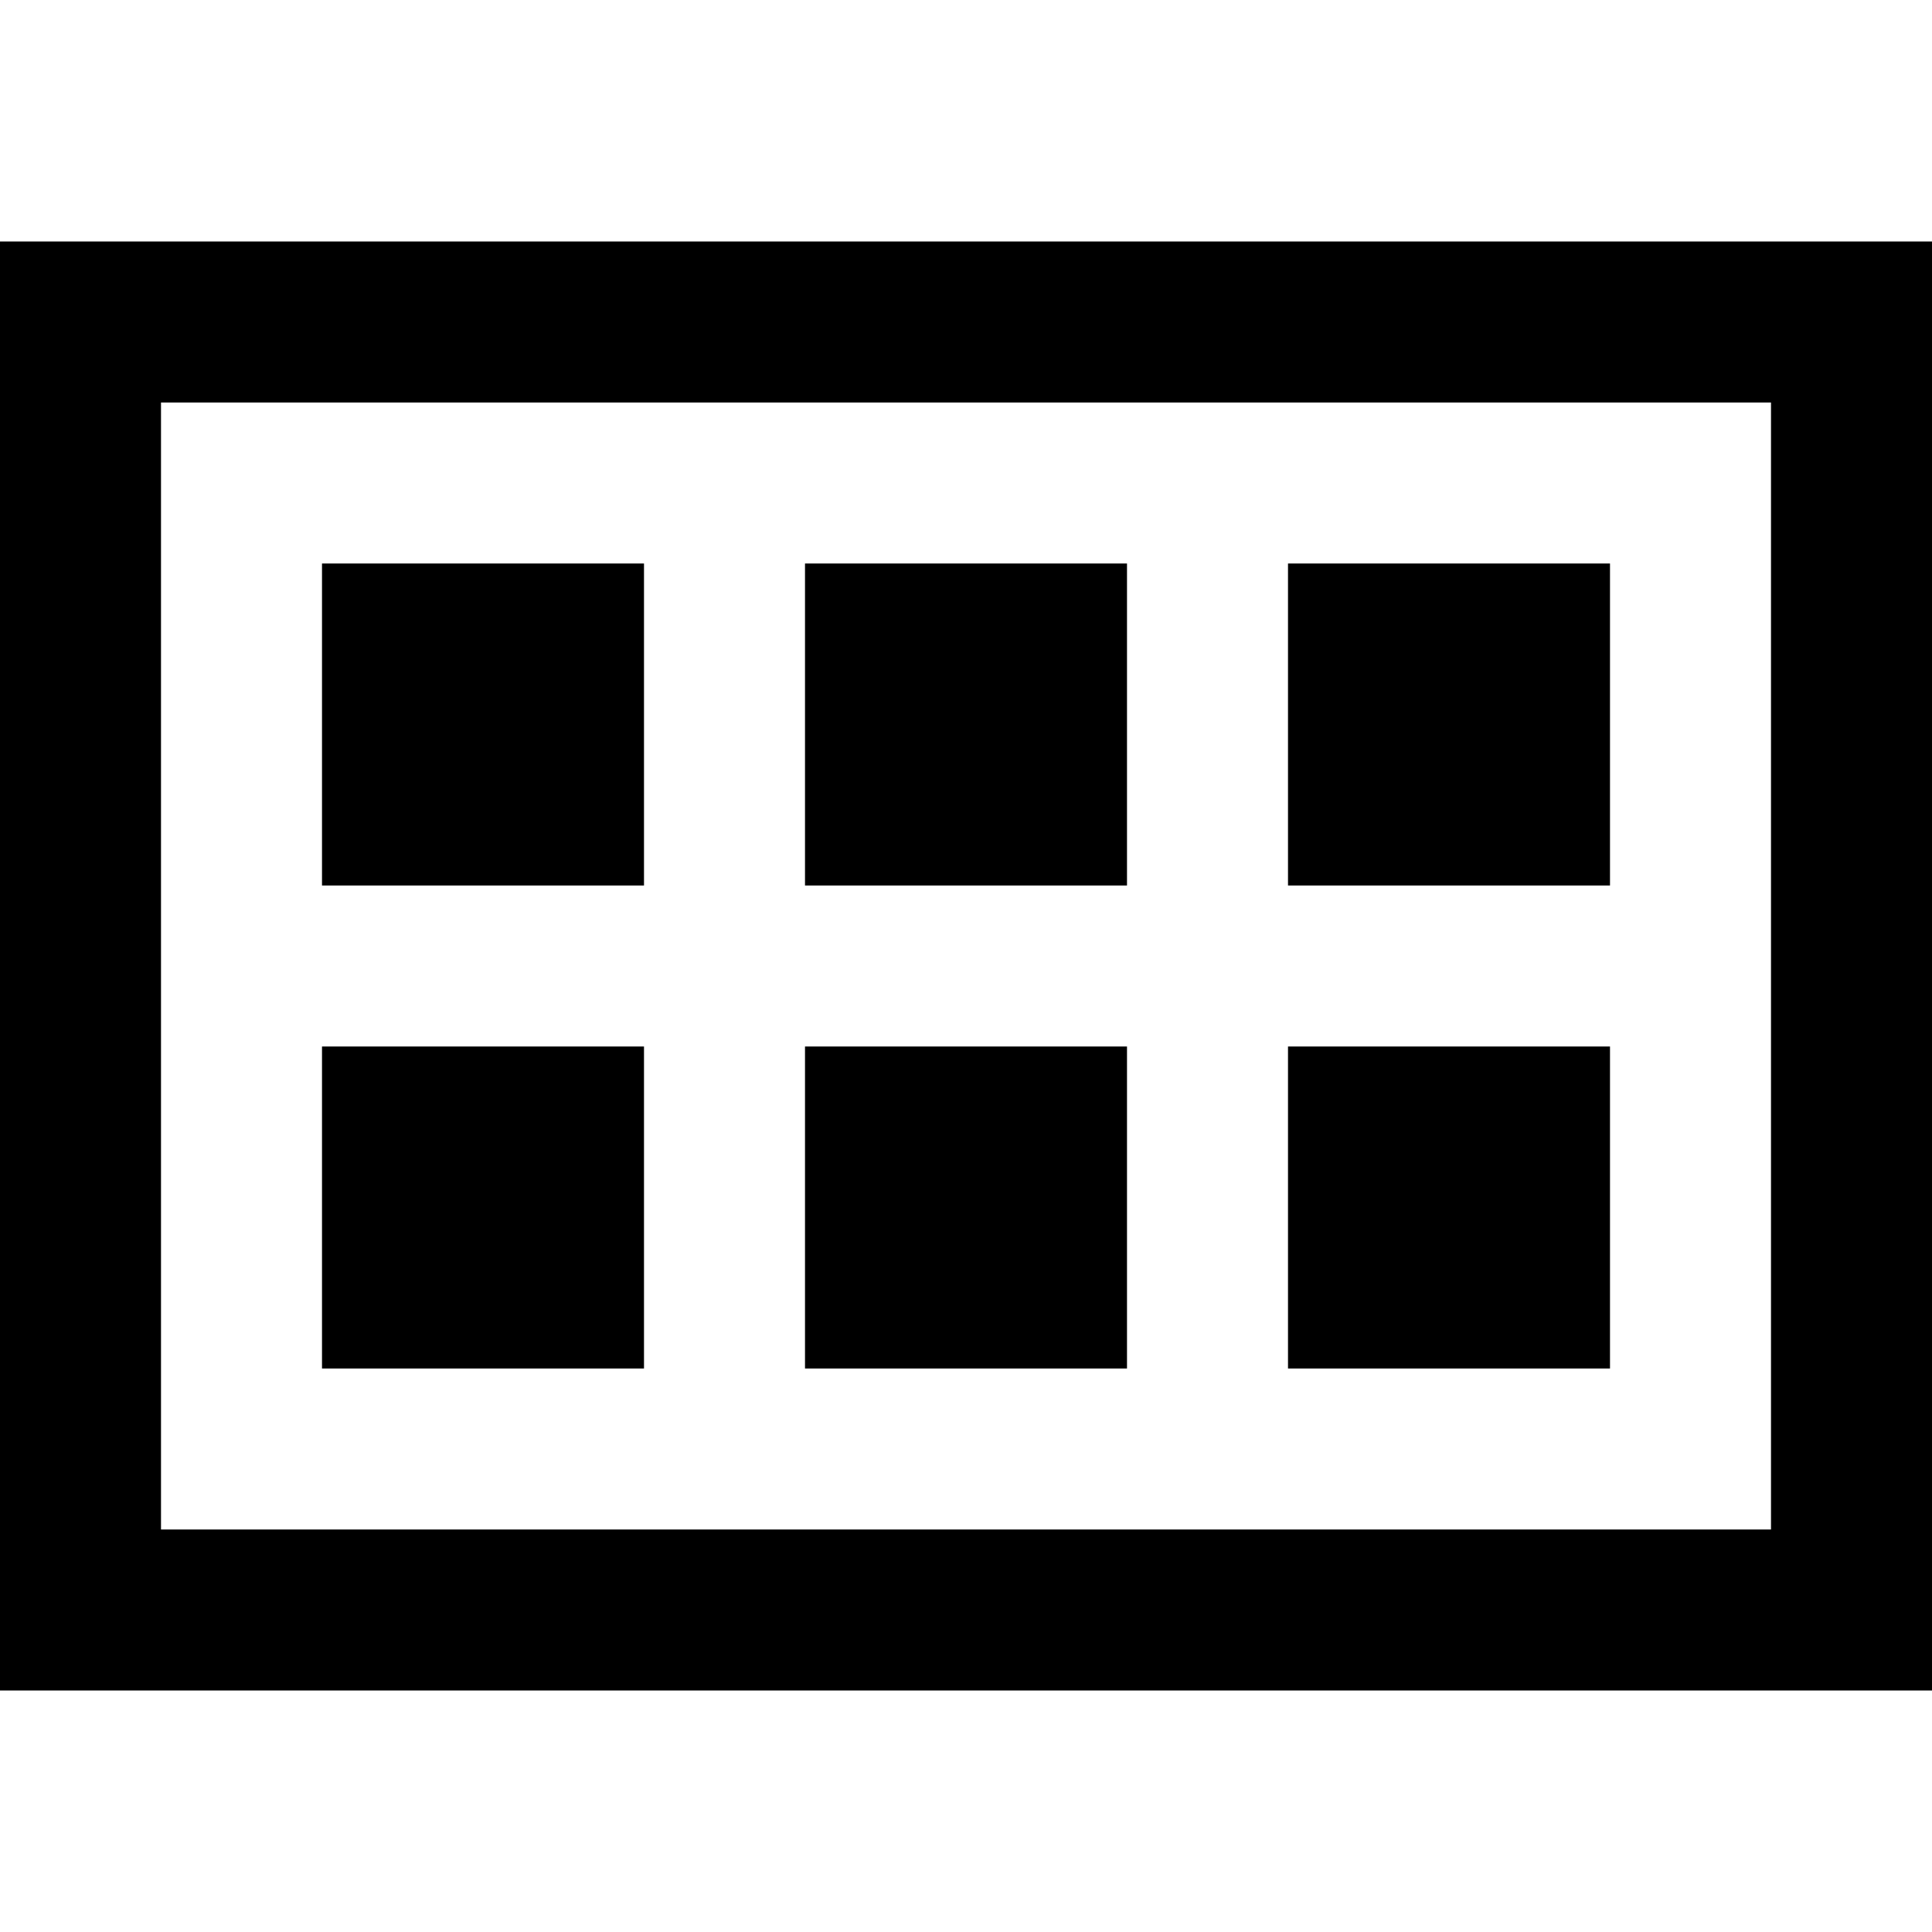
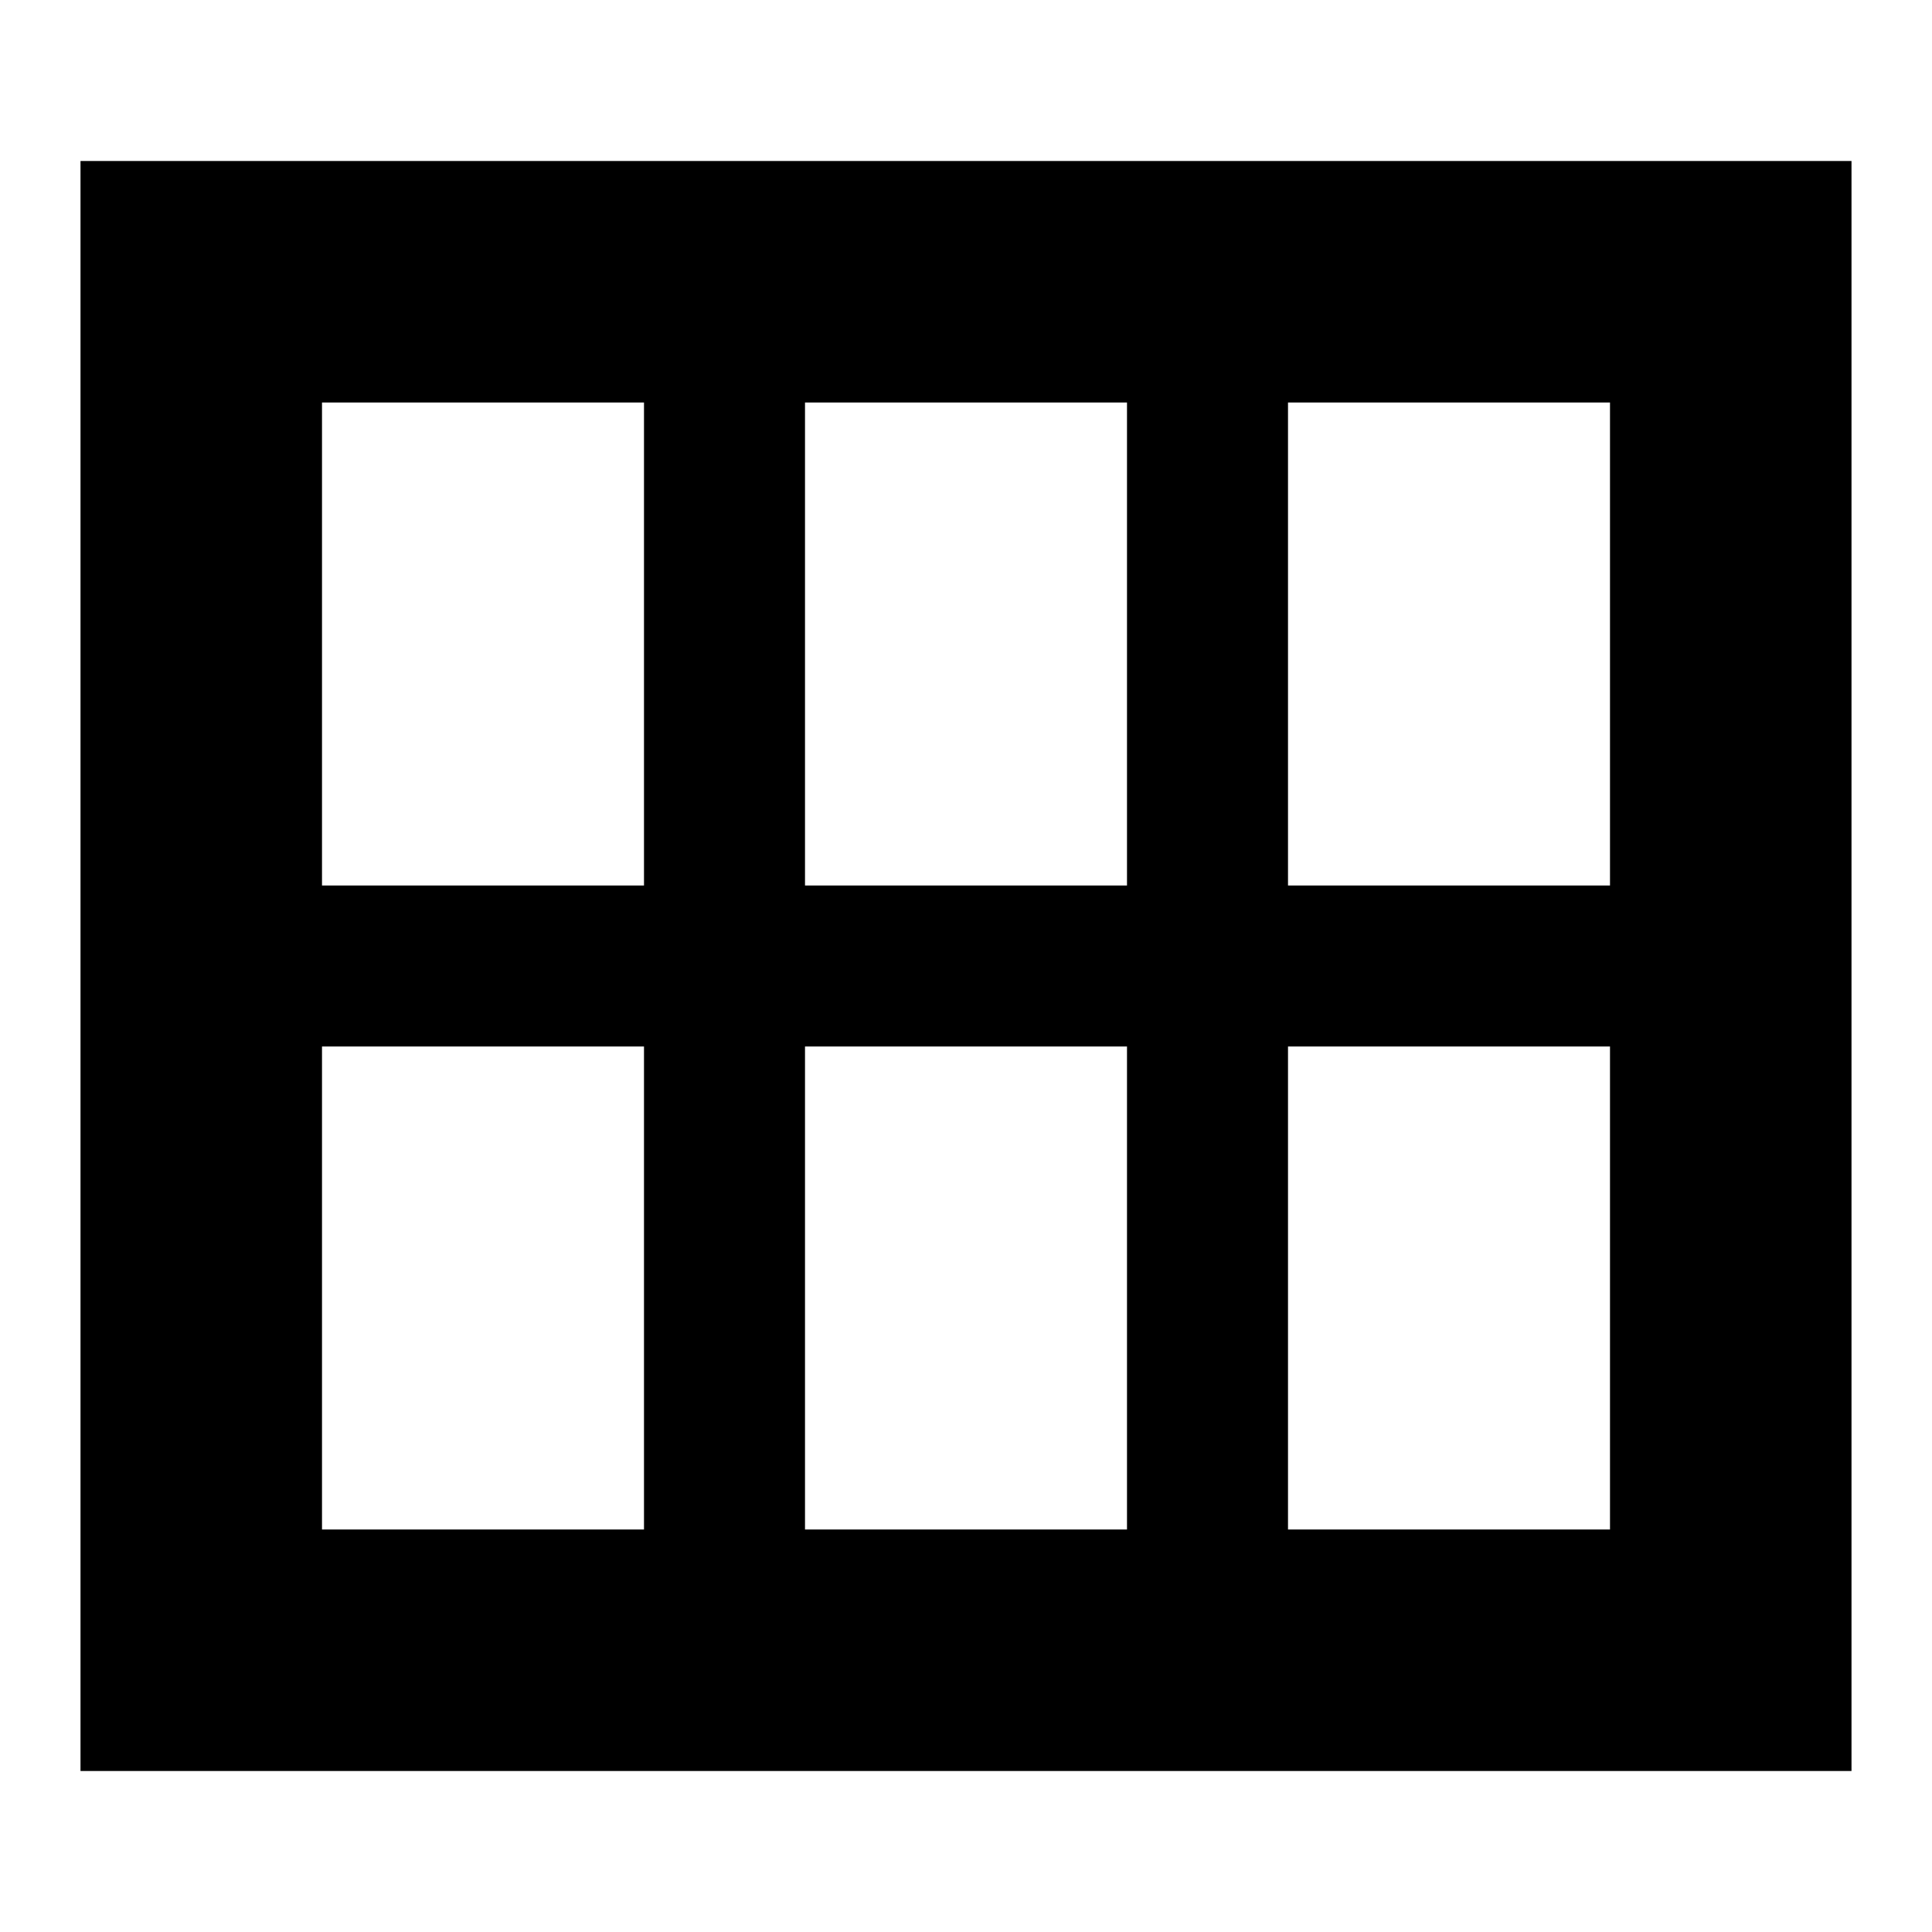
<svg xmlns="http://www.w3.org/2000/svg" version="1.1" id="Layer_1" x="0px" y="0px" width="1152px" height="1152px" viewBox="0 0 1152 1152" enable-background="new 0 0 1152 1152" xml:space="preserve">
-   <path d="M0,144v864h1152V144H0z M1056,912H96V240h960V912z" />
-   <rect x="192" y="336" width="192" height="192" />
-   <rect x="192" y="624" width="192" height="192" />
-   <rect x="480" y="336" width="192" height="192" />
-   <rect x="480" y="624" width="192" height="192" />
-   <rect x="768" y="336" width="192" height="192" />
-   <rect x="768" y="624" width="192" height="192" />
+   <path d="M48,96v960h1056V96H48z M384,912H192V624h192V912z M384,528H192V240h192V528z M672,912H480V624h192V912z M672,528H480V240  h192V528z M960,912H768V624h192V912z M960,528H768V240h192V528z" />
</svg>
